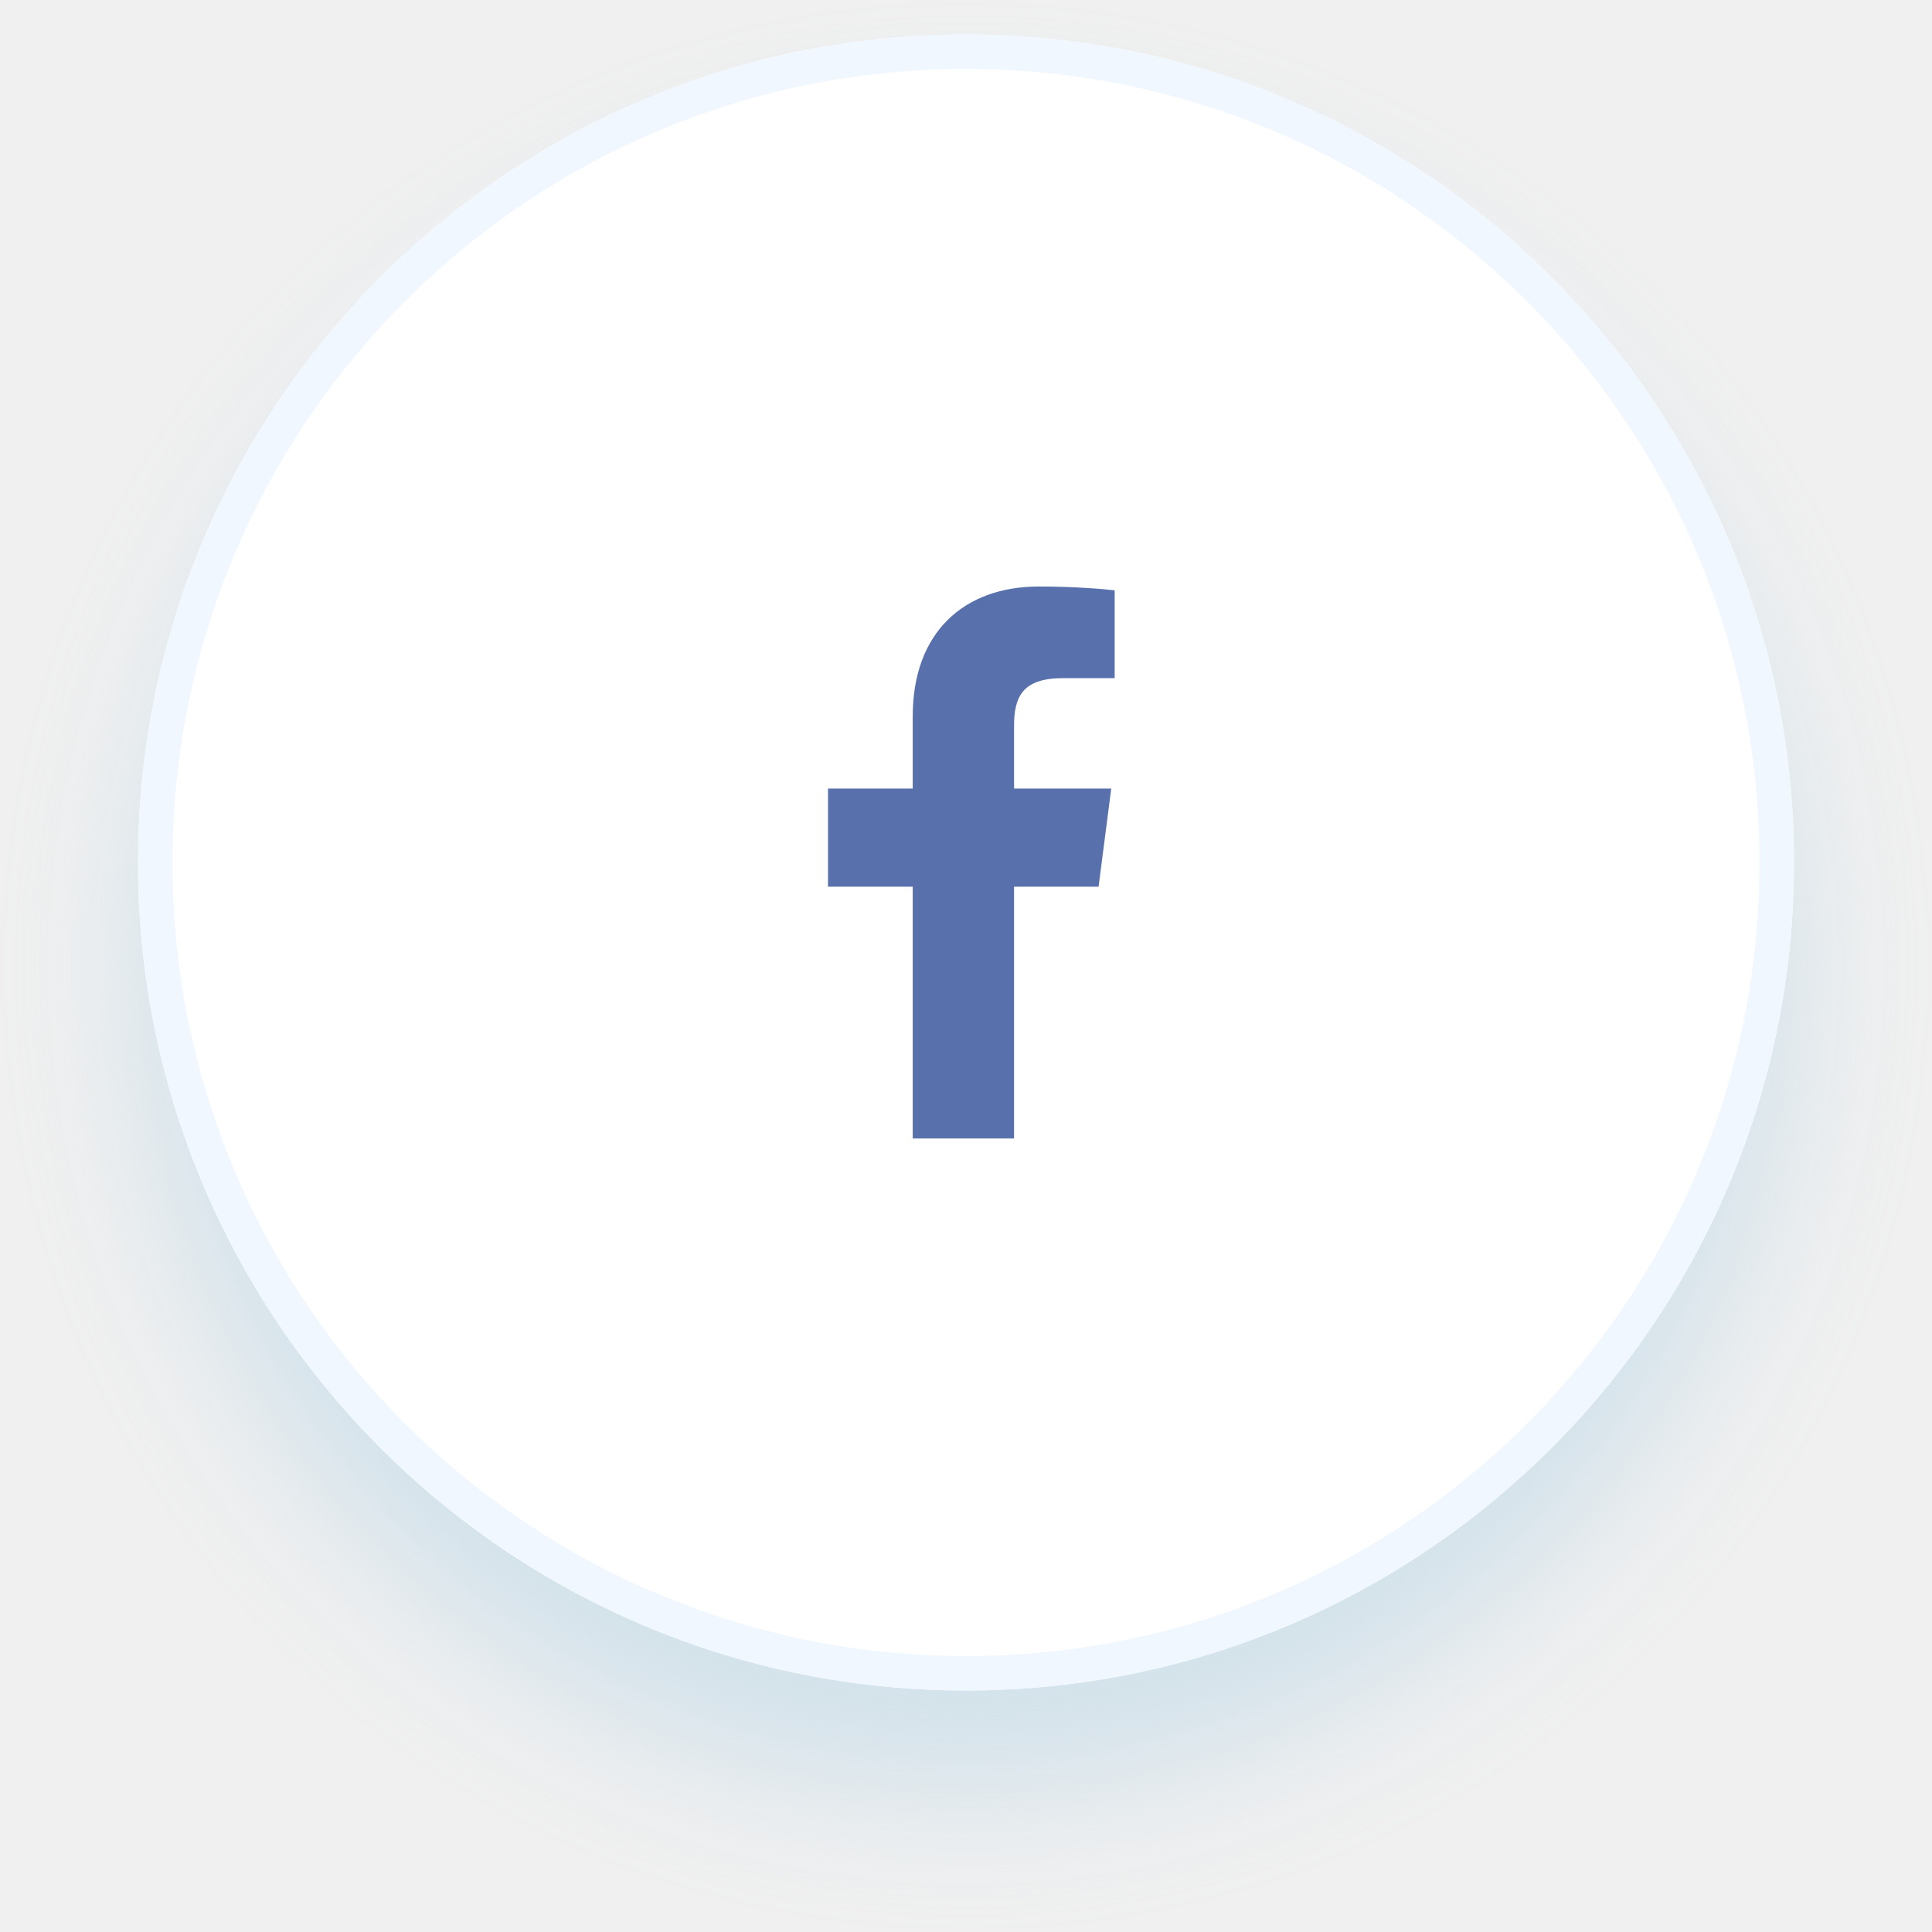
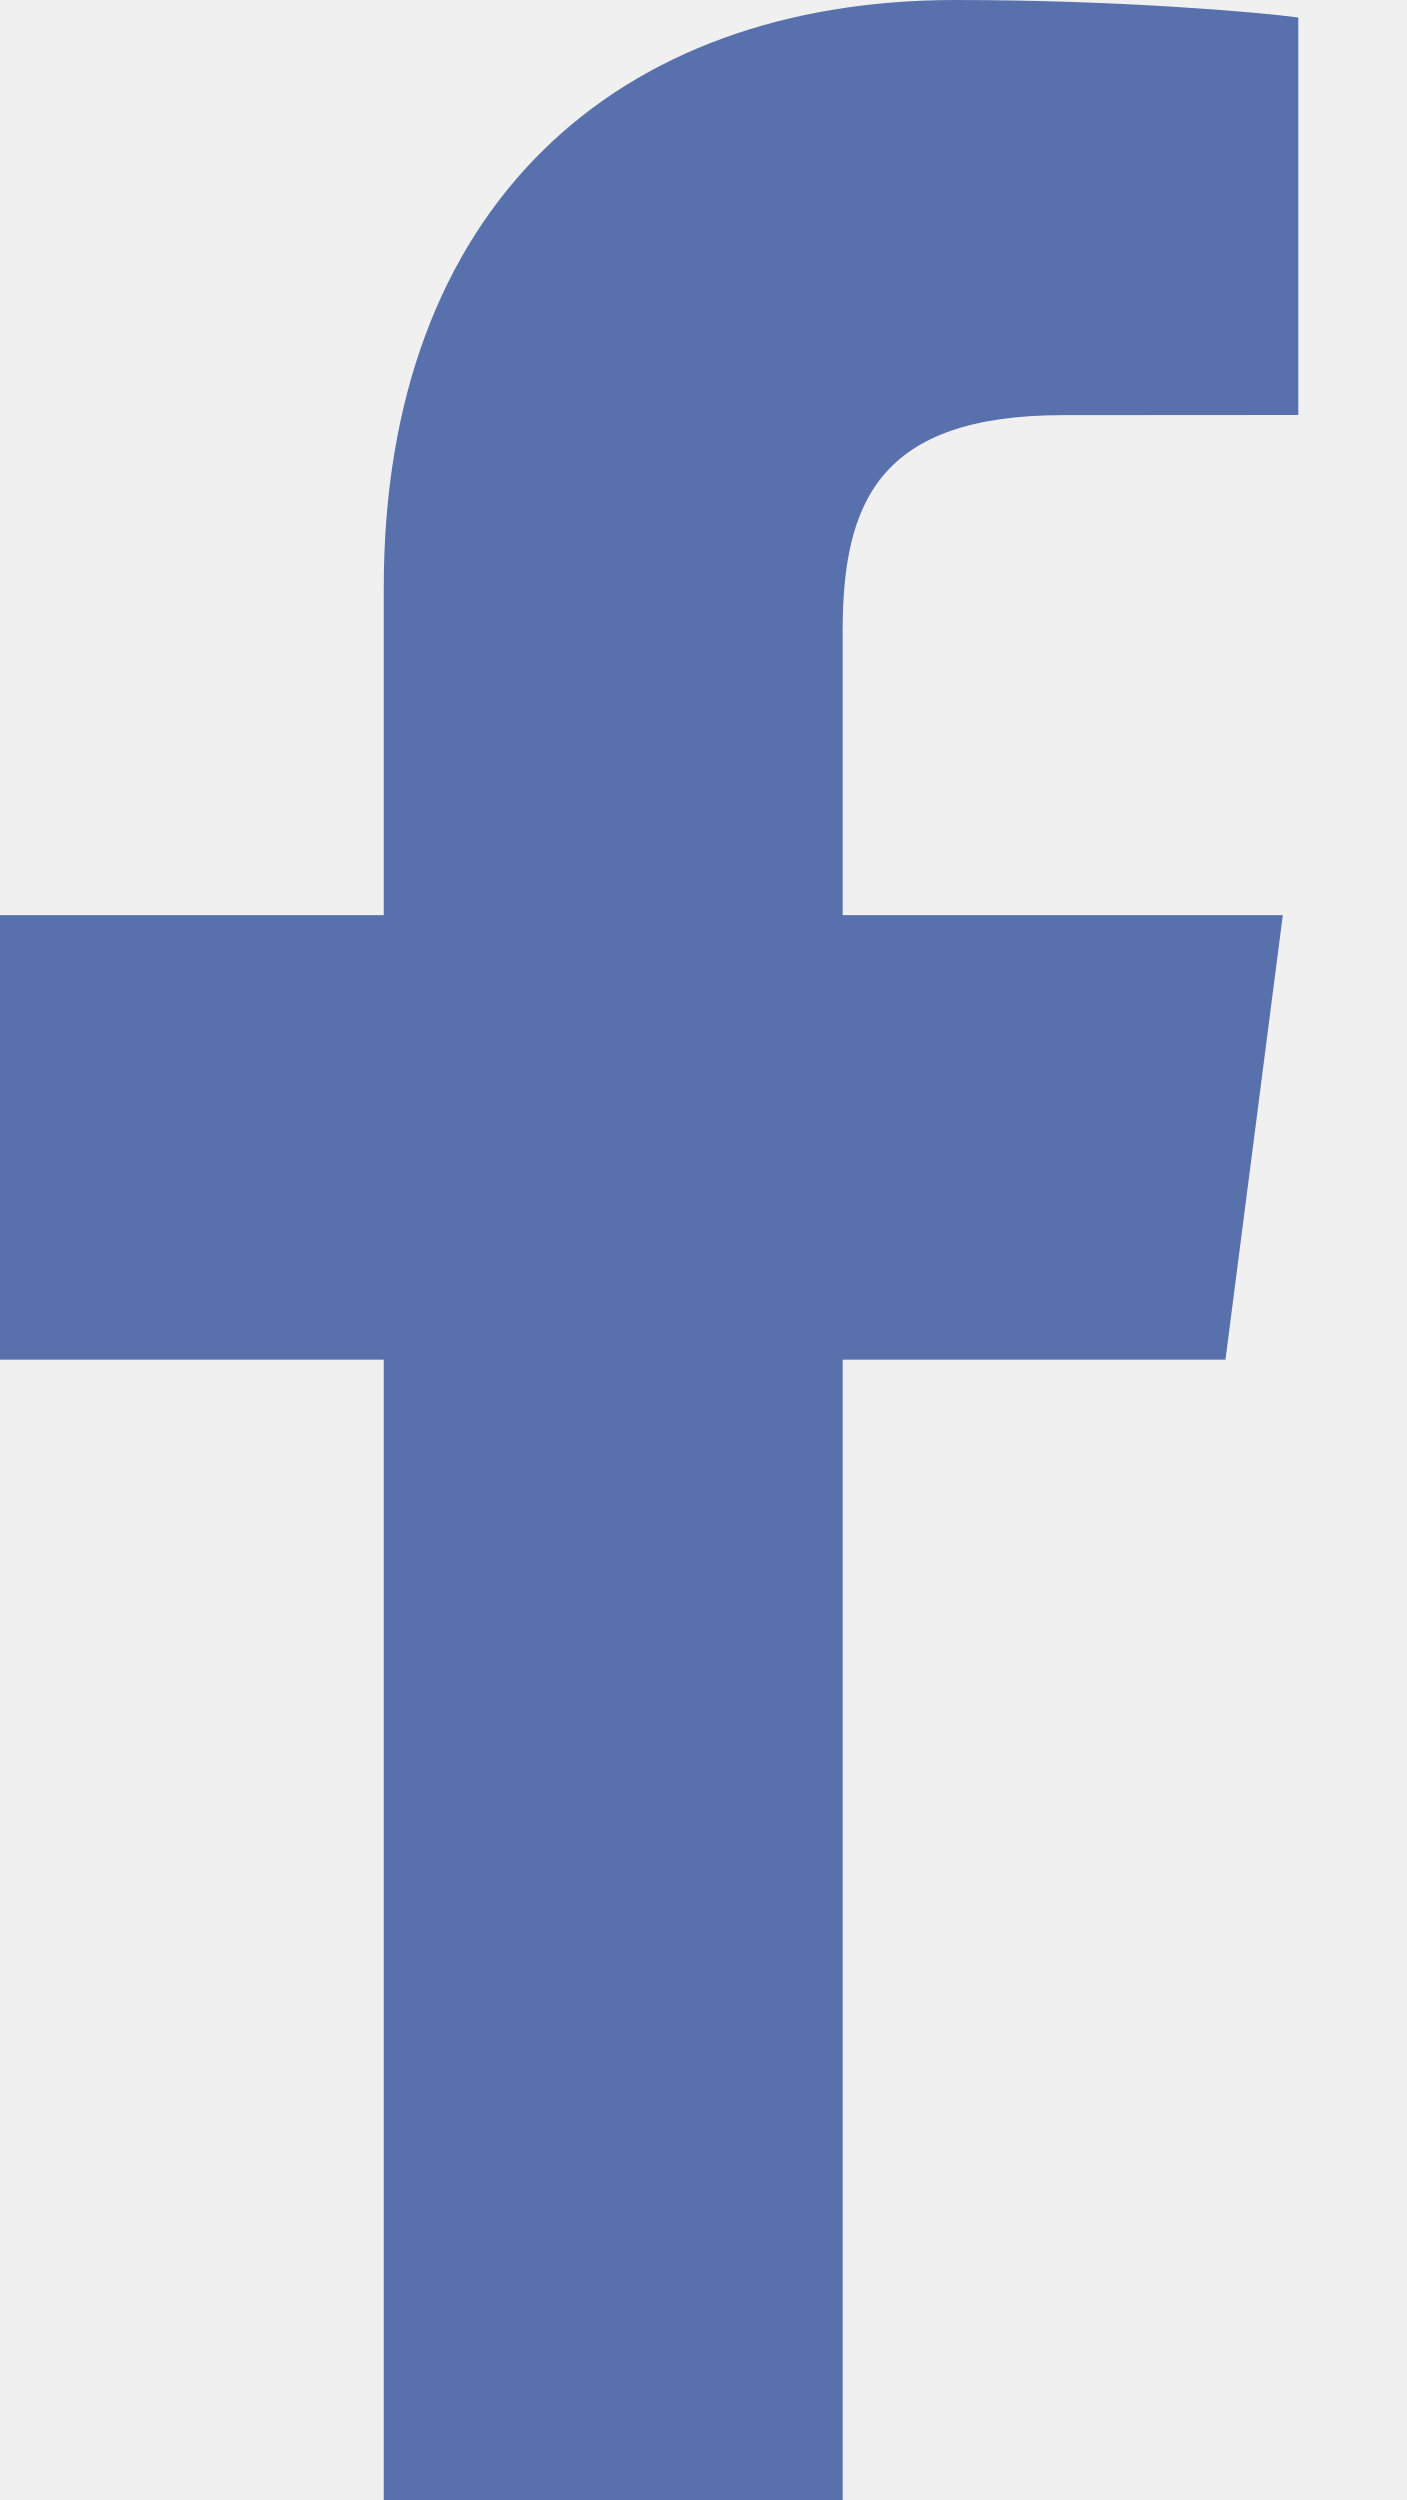
- <svg xmlns="http://www.w3.org/2000/svg" width="56" height="56" viewBox="0 0 56 56" fill="none">
-   <g filter="url(#filter0_d)">
-     <rect width="48" height="48" rx="24" transform="matrix(-1 0 0 1 52 1)" fill="white" />
-     <rect x="-0.5" y="0.5" width="47" height="47" rx="23.5" transform="matrix(-1 0 0 1 51 1)" stroke="#F1F7FE" />
-   </g>
-   <path d="M29.393 33V25.702H31.843L32.21 22.857H29.393V21.041C29.393 20.218 29.622 19.657 30.803 19.657L32.309 19.656V17.112C32.048 17.077 31.154 17 30.114 17C27.943 17 26.456 18.326 26.456 20.76V22.857H24V25.702H26.456V33L29.393 33Z" fill="#5871AC" />
-   <defs>
-     <filter id="filter0_d" x="0" y="0" width="56" height="56" filterUnits="userSpaceOnUse" color-interpolation-filters="sRGB">
-       <feFlood flood-opacity="0" result="BackgroundImageFix" />
-       <feColorMatrix in="SourceAlpha" type="matrix" values="0 0 0 0 0 0 0 0 0 0 0 0 0 0 0 0 0 0 127 0" />
-       <feOffset dy="3" />
-       <feGaussianBlur stdDeviation="2" />
-       <feColorMatrix type="matrix" values="0 0 0 0 0.65 0 0 0 0 0.803 0 0 0 0 0.889 0 0 0 0.4 0" />
-       <feBlend mode="normal" in2="BackgroundImageFix" result="effect1_dropShadow" />
-       <feBlend mode="normal" in="SourceGraphic" in2="effect1_dropShadow" result="shape" />
-     </filter>
-   </defs>
+ <svg xmlns="http://www.w3.org/2000/svg" width="9" height="16" viewBox="0 0 9 16" fill="none">
+   <path d="M5.393 16V8.702H7.843L8.21 5.857H5.393V4.041C5.393 3.218 5.622 2.657 6.803 2.657L8.309 2.656V0.112C8.049 0.077 7.155 0 6.114 0C3.943 0 2.456 1.325 2.456 3.76V5.857H0V8.702H2.456V16L5.393 16Z" fill="#5871AC" />
</svg>
